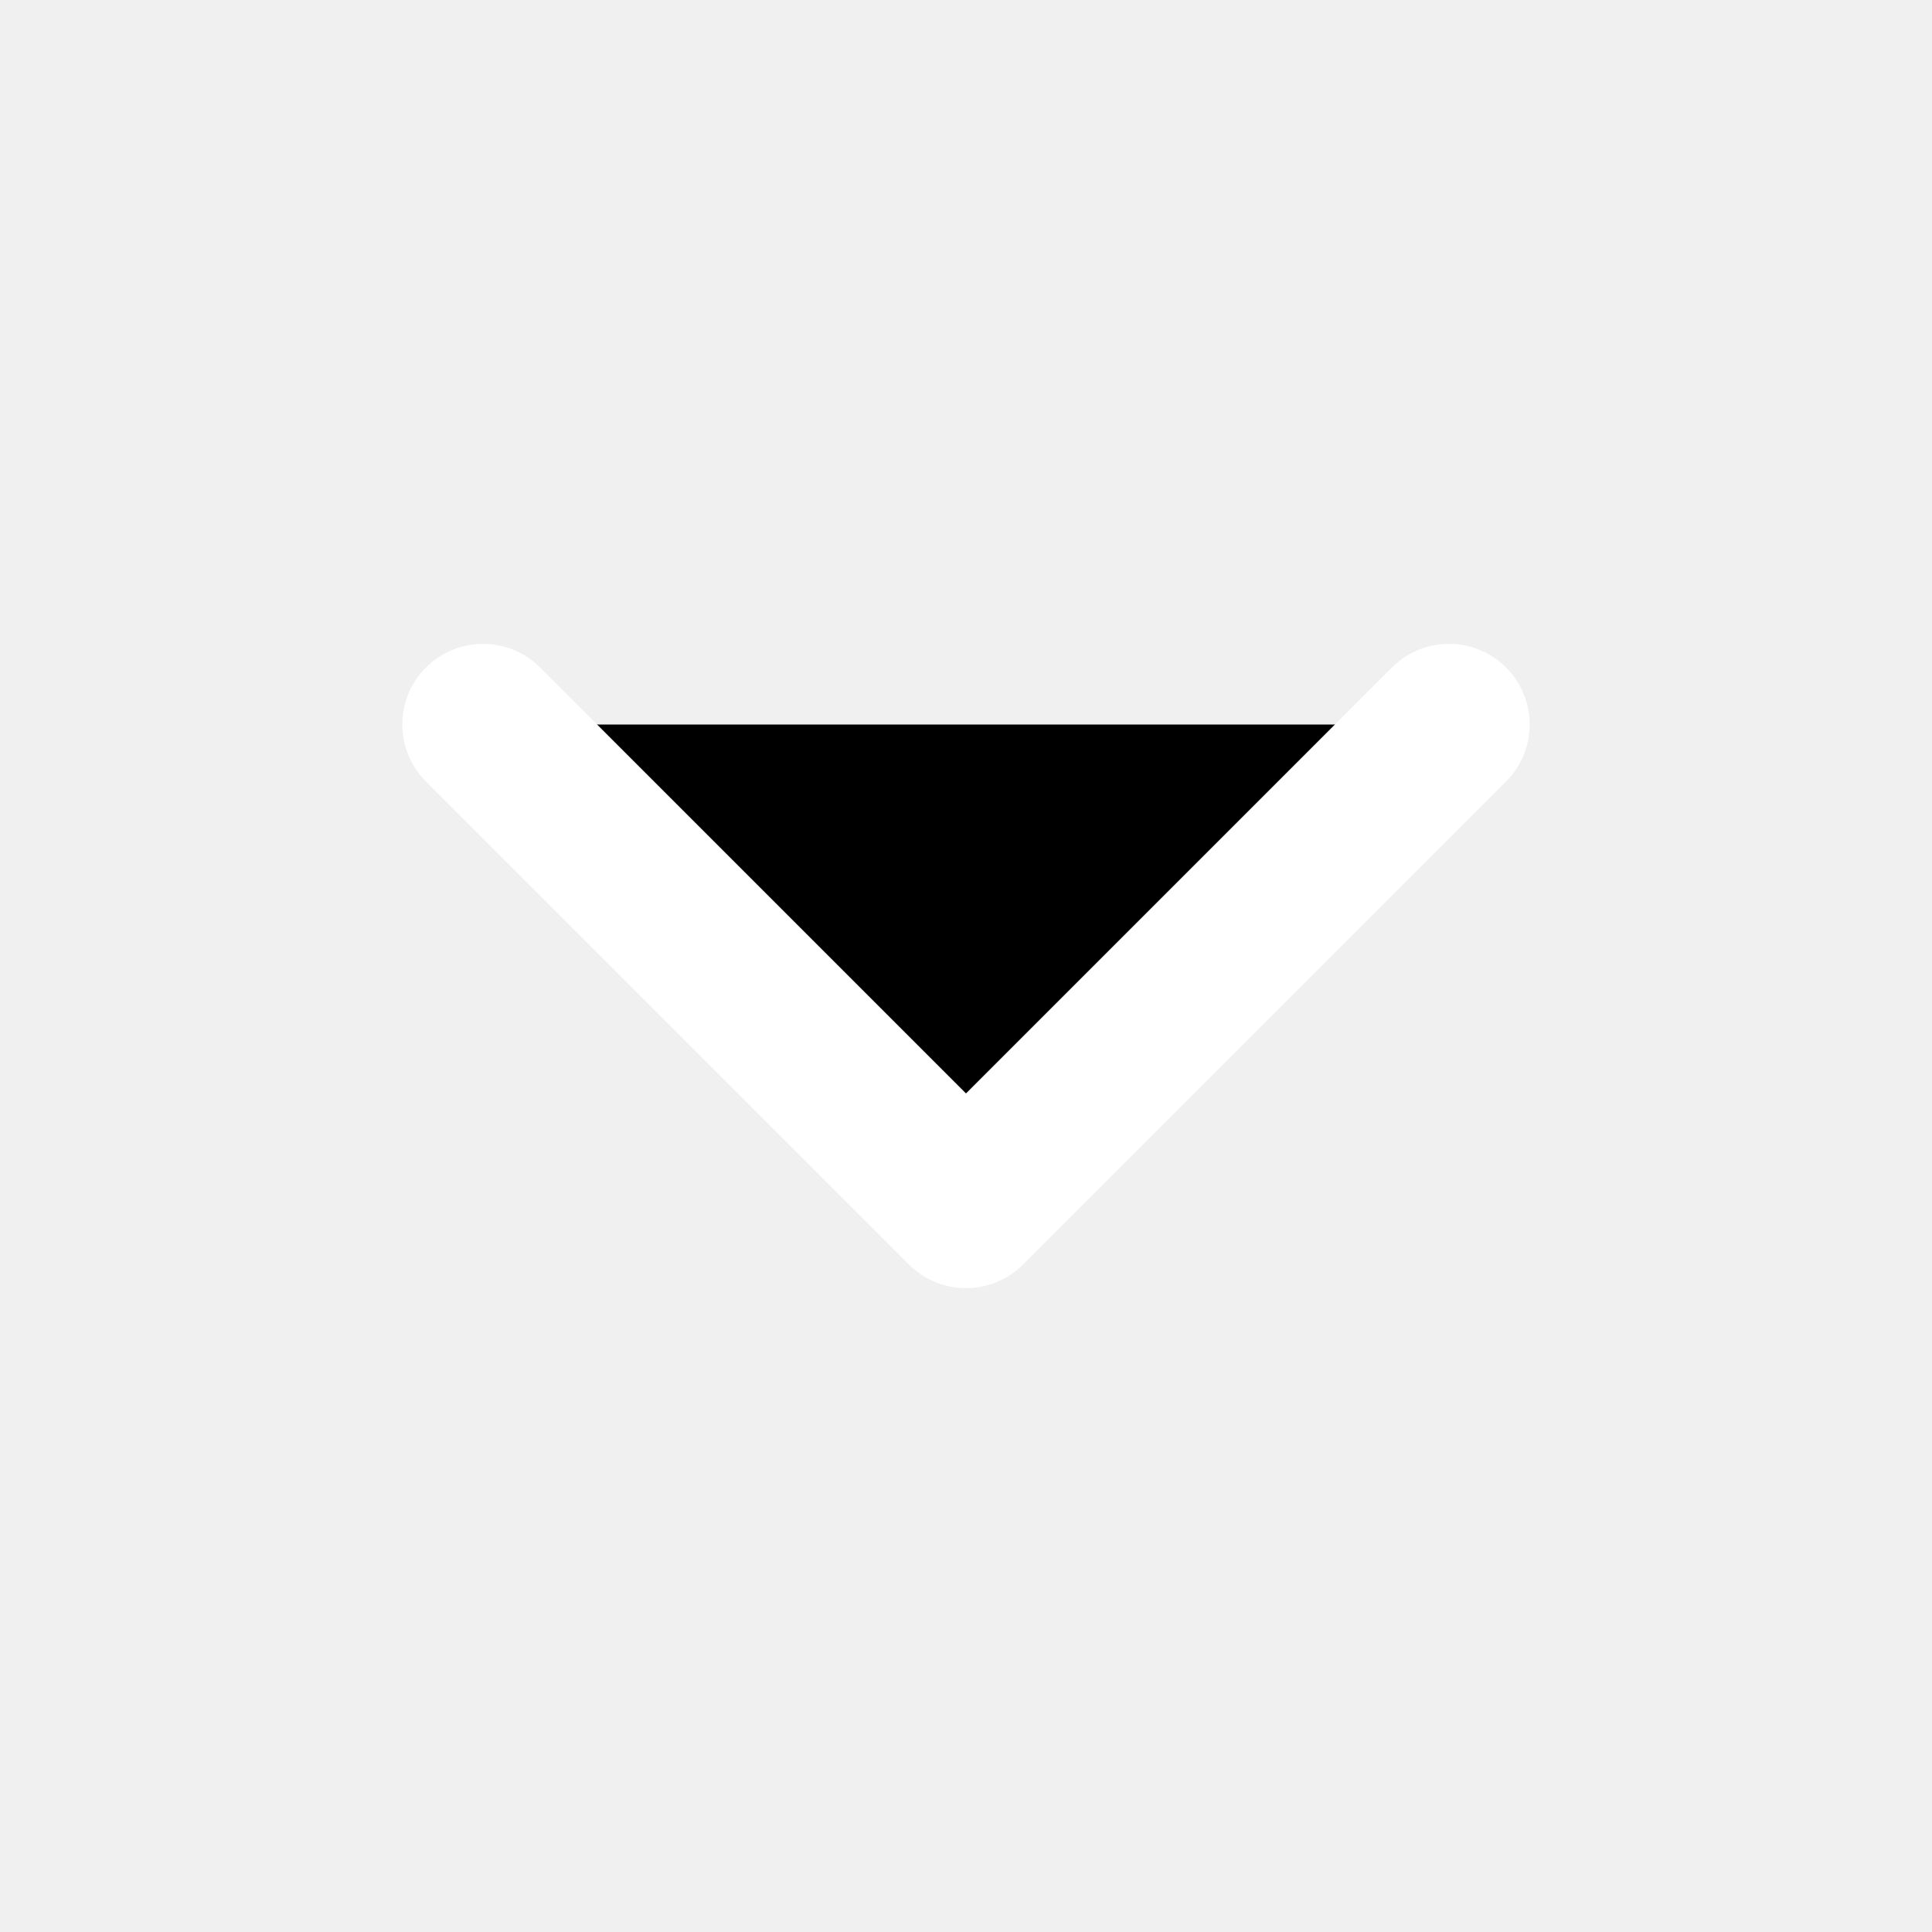
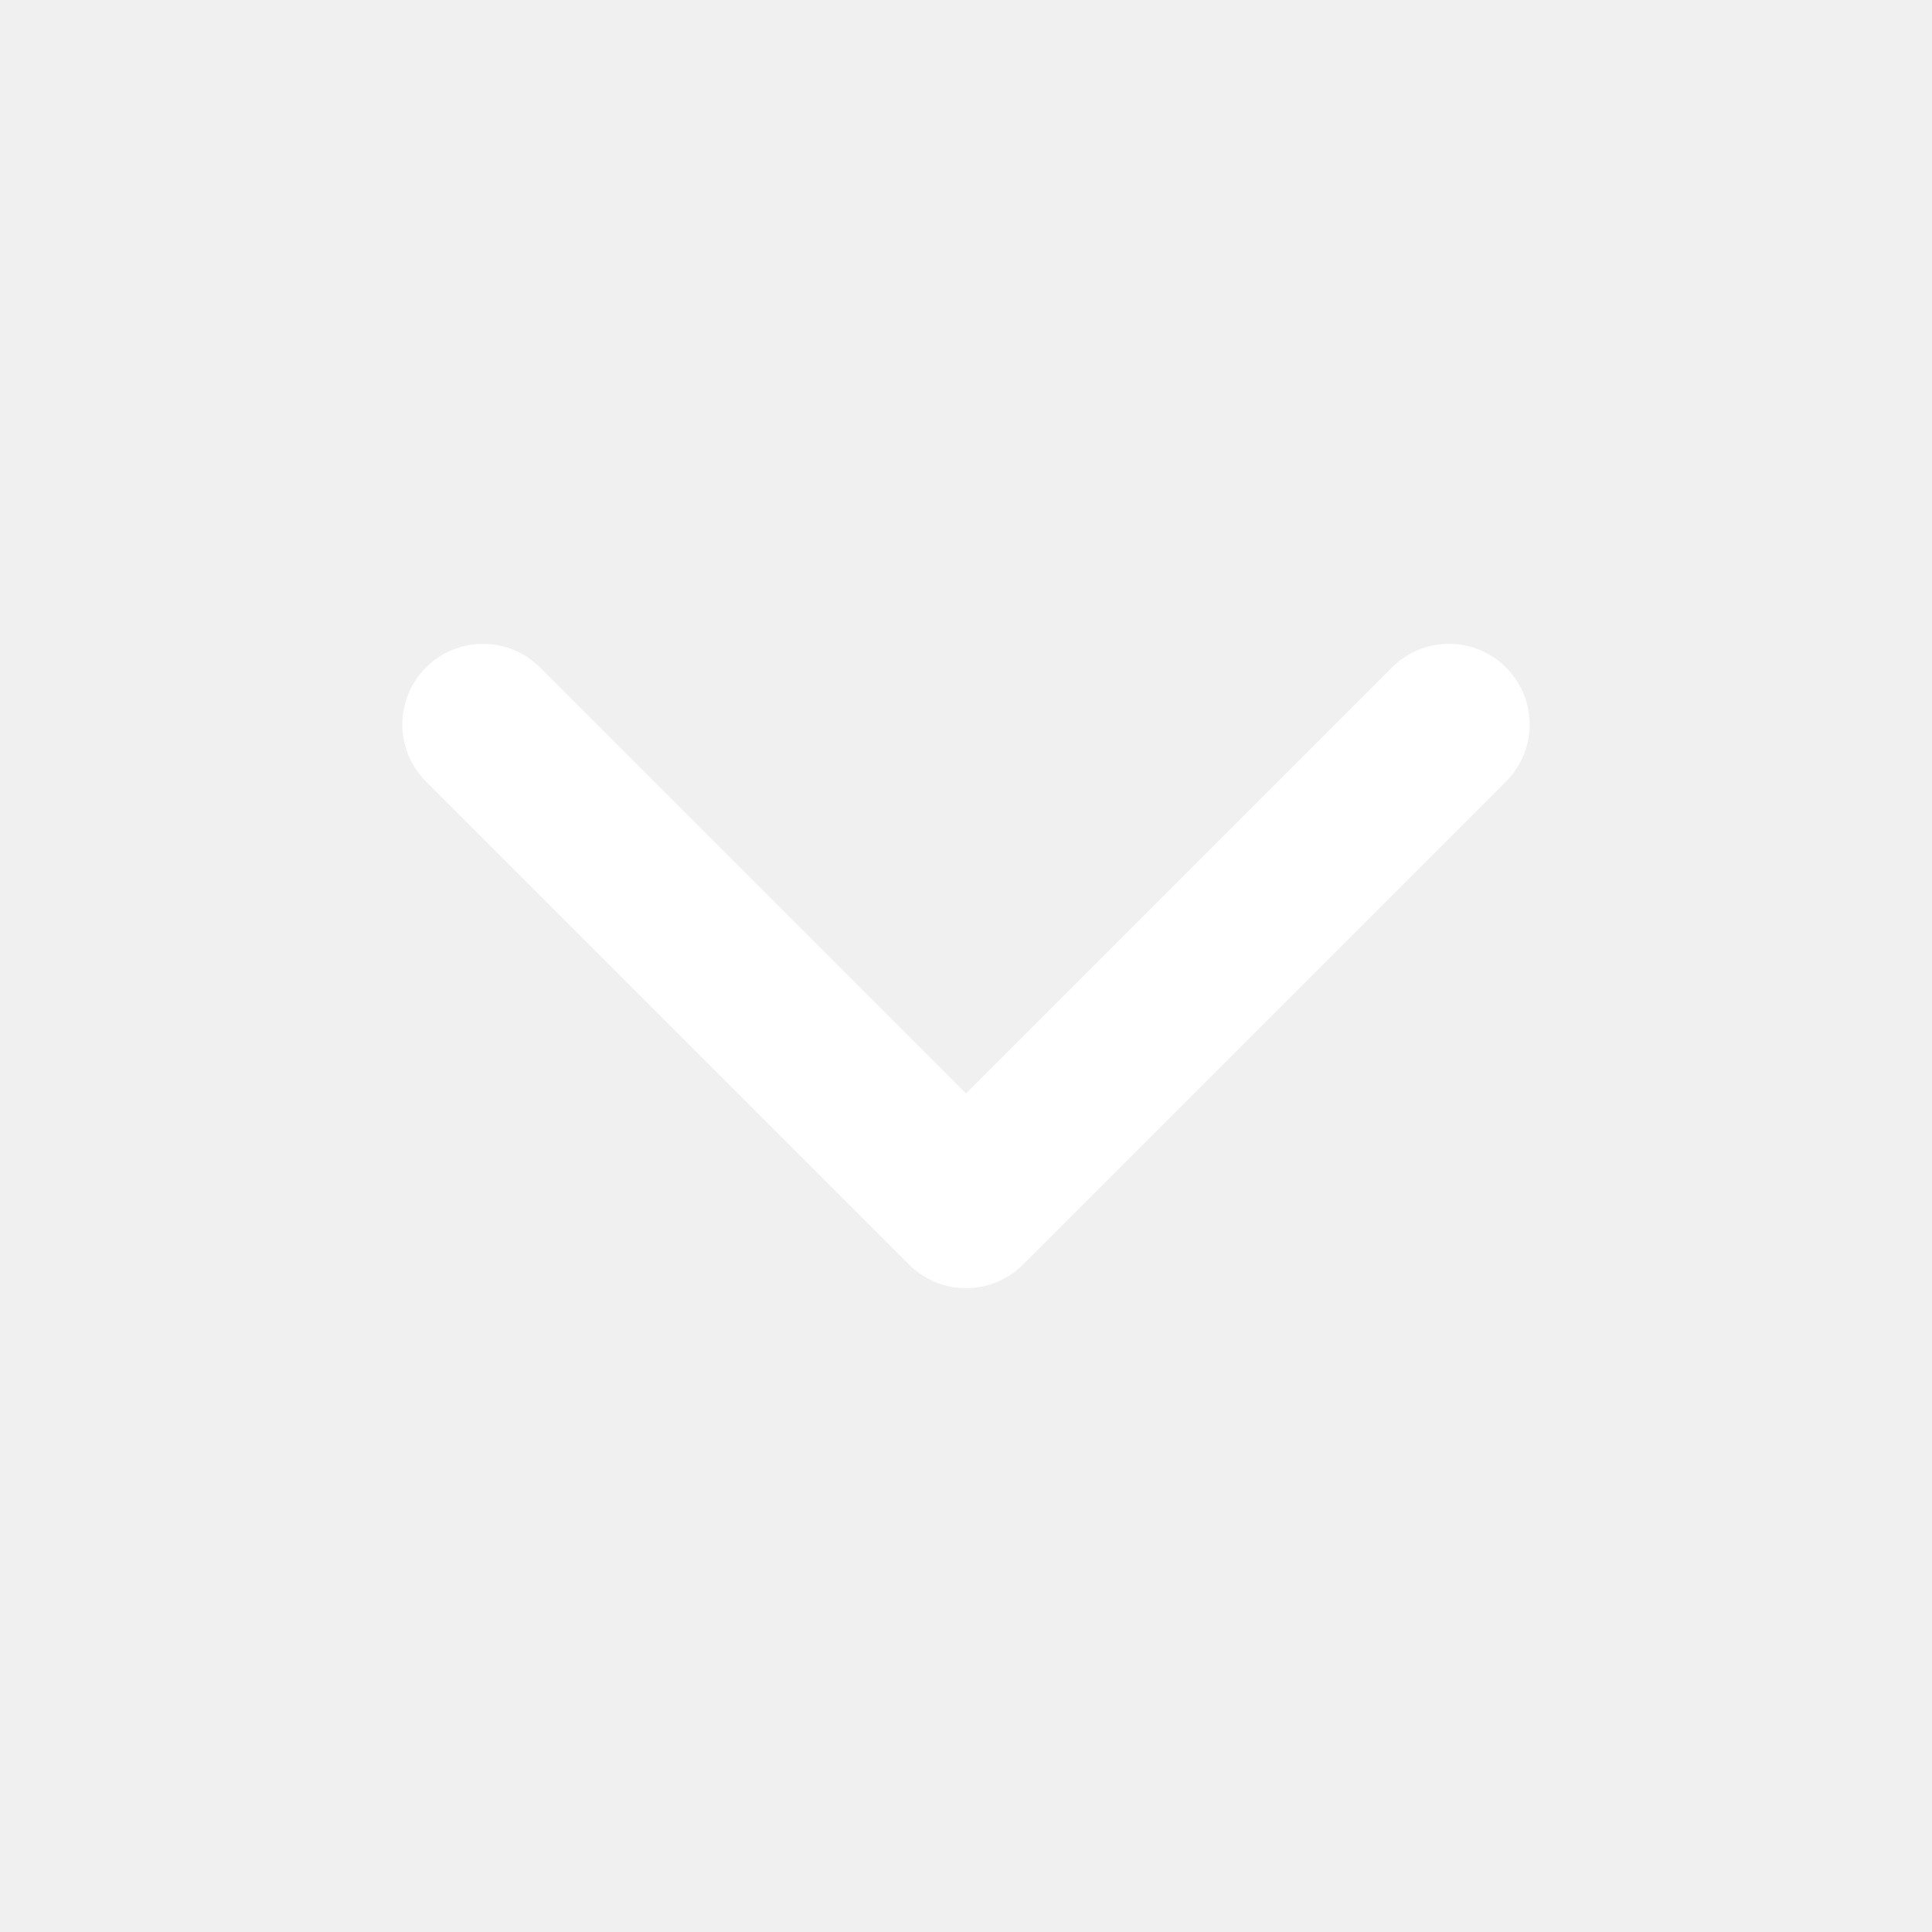
- <svg xmlns="http://www.w3.org/2000/svg" width="20" height="20" viewBox="0 0 20 20" fill="currentColor">
+ <svg xmlns="http://www.w3.org/2000/svg" width="20" height="20" viewBox="0 0 20 20" fill="none">
  <path d="M5 7.5L10 12.5L15 7.5" stroke="white" stroke-width="1.67" stroke-linecap="round" stroke-linejoin="round" />
</svg>
